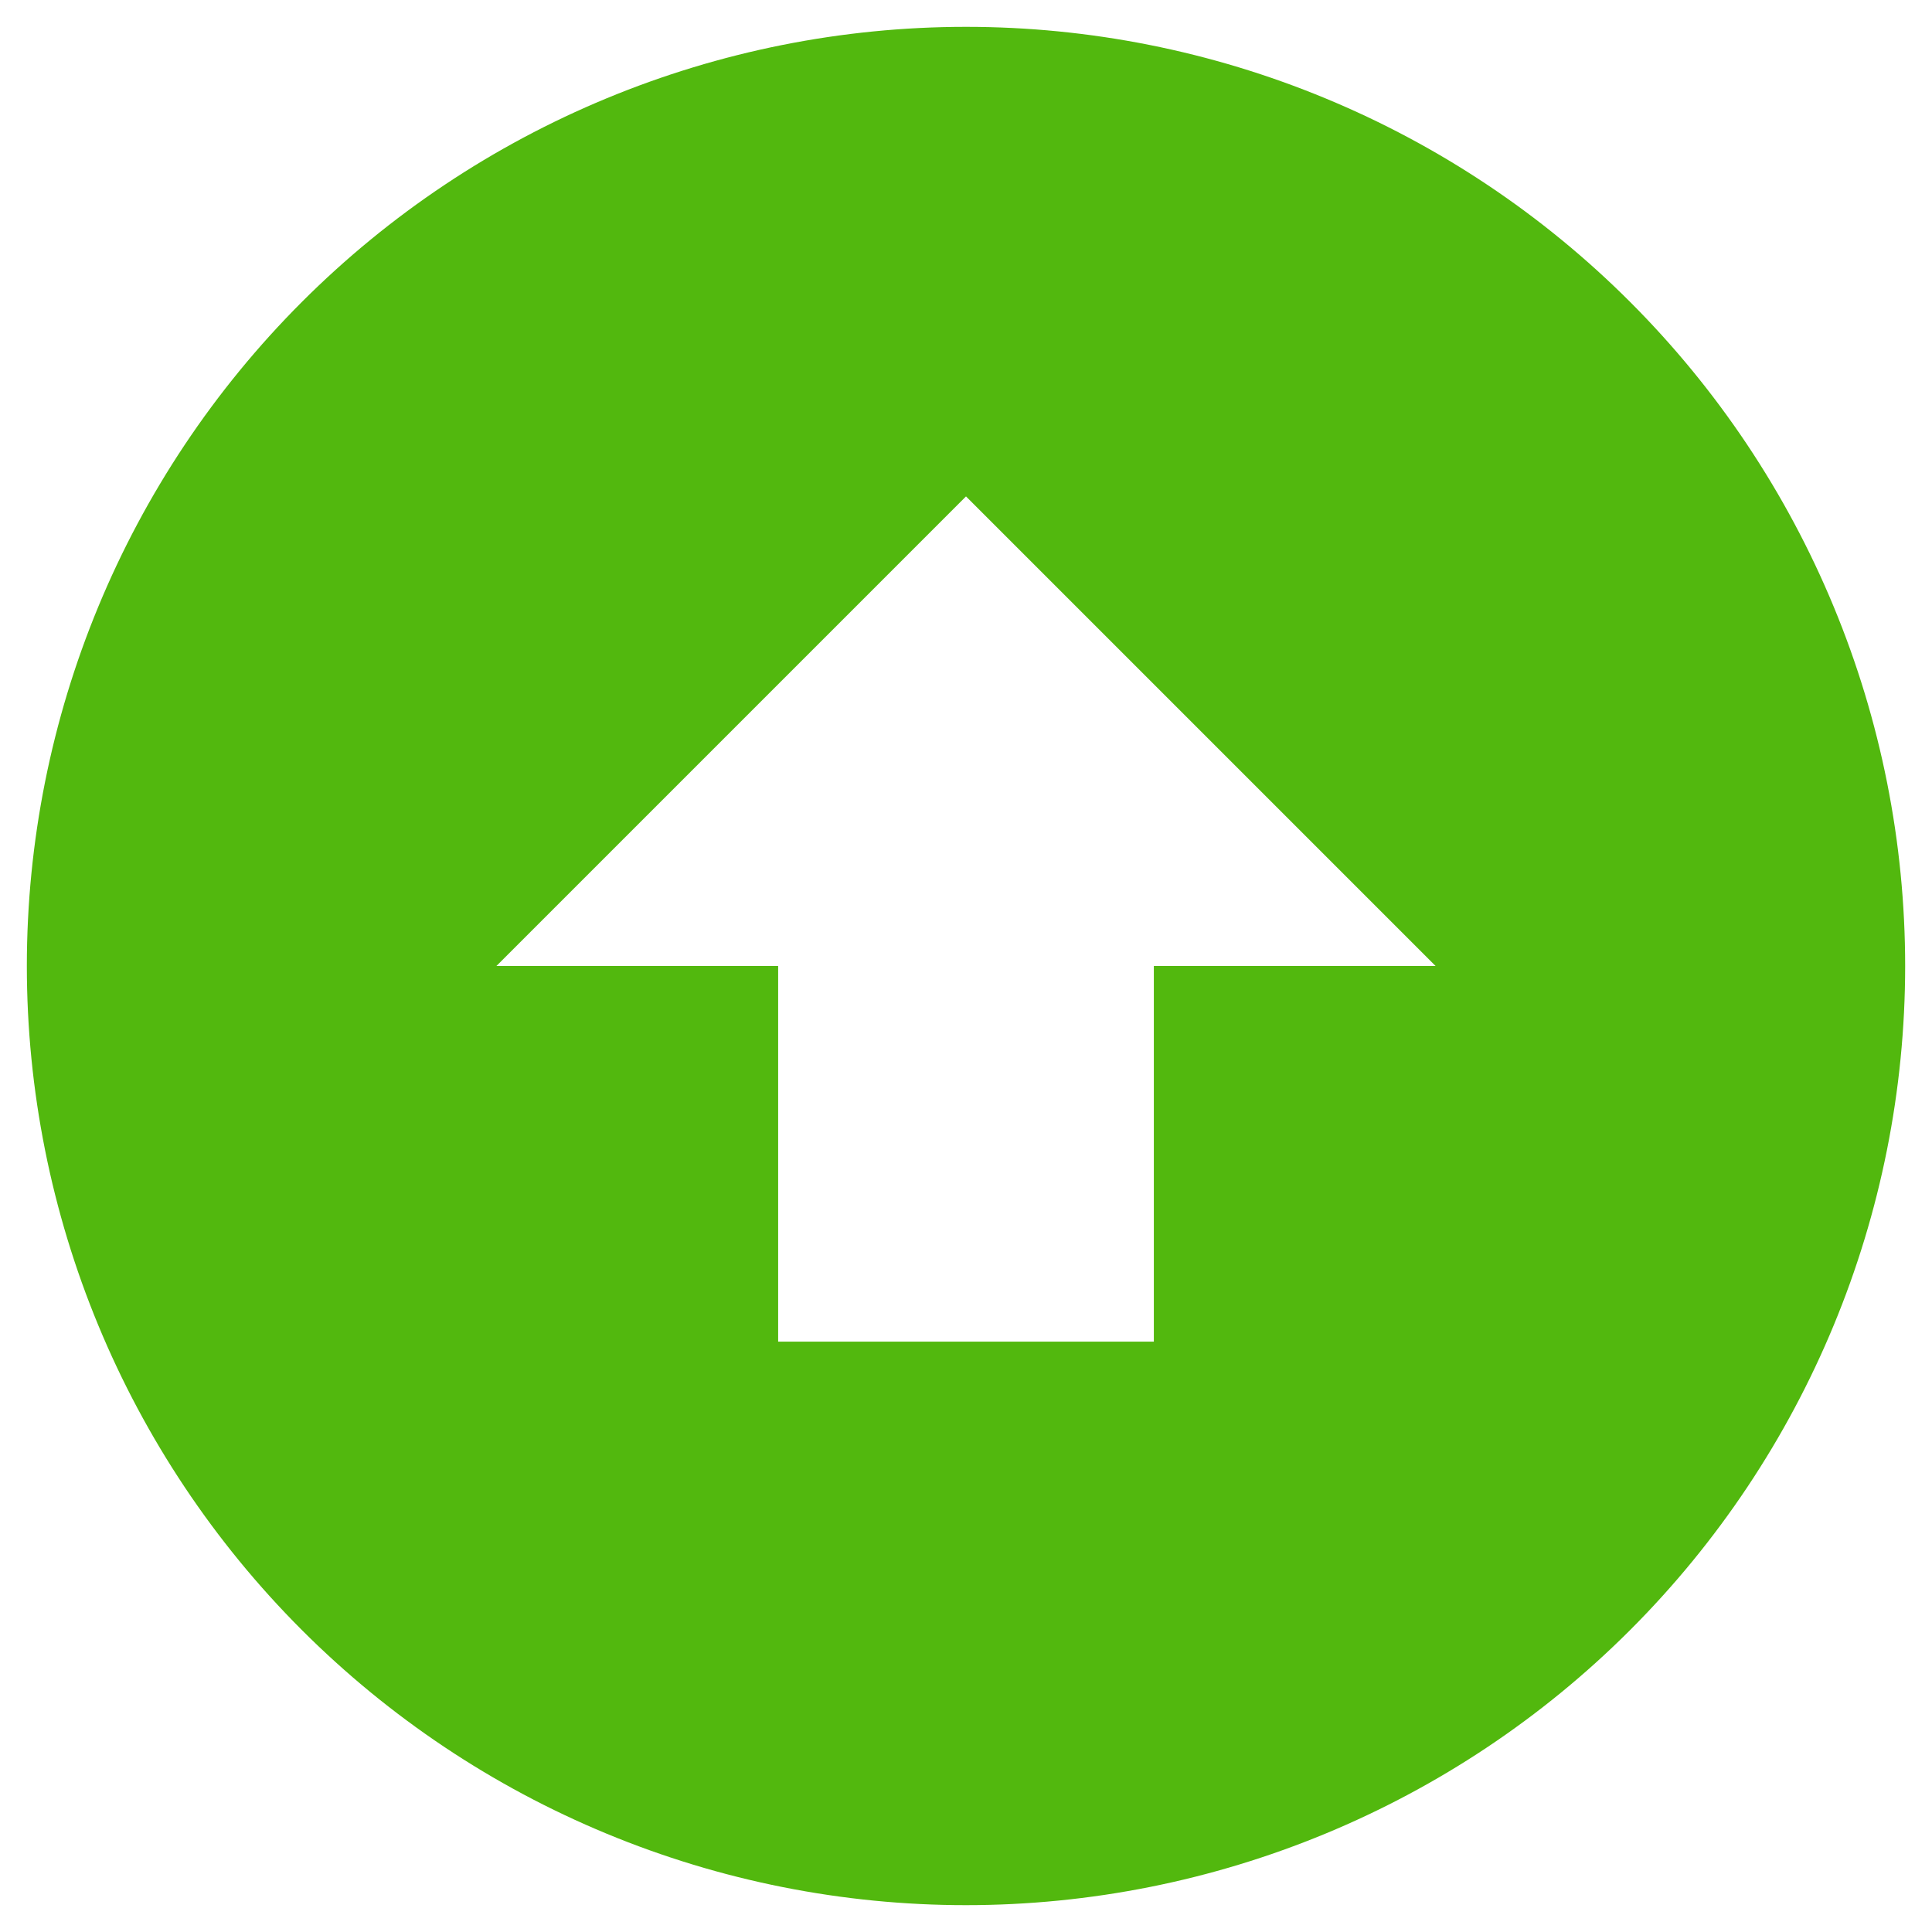
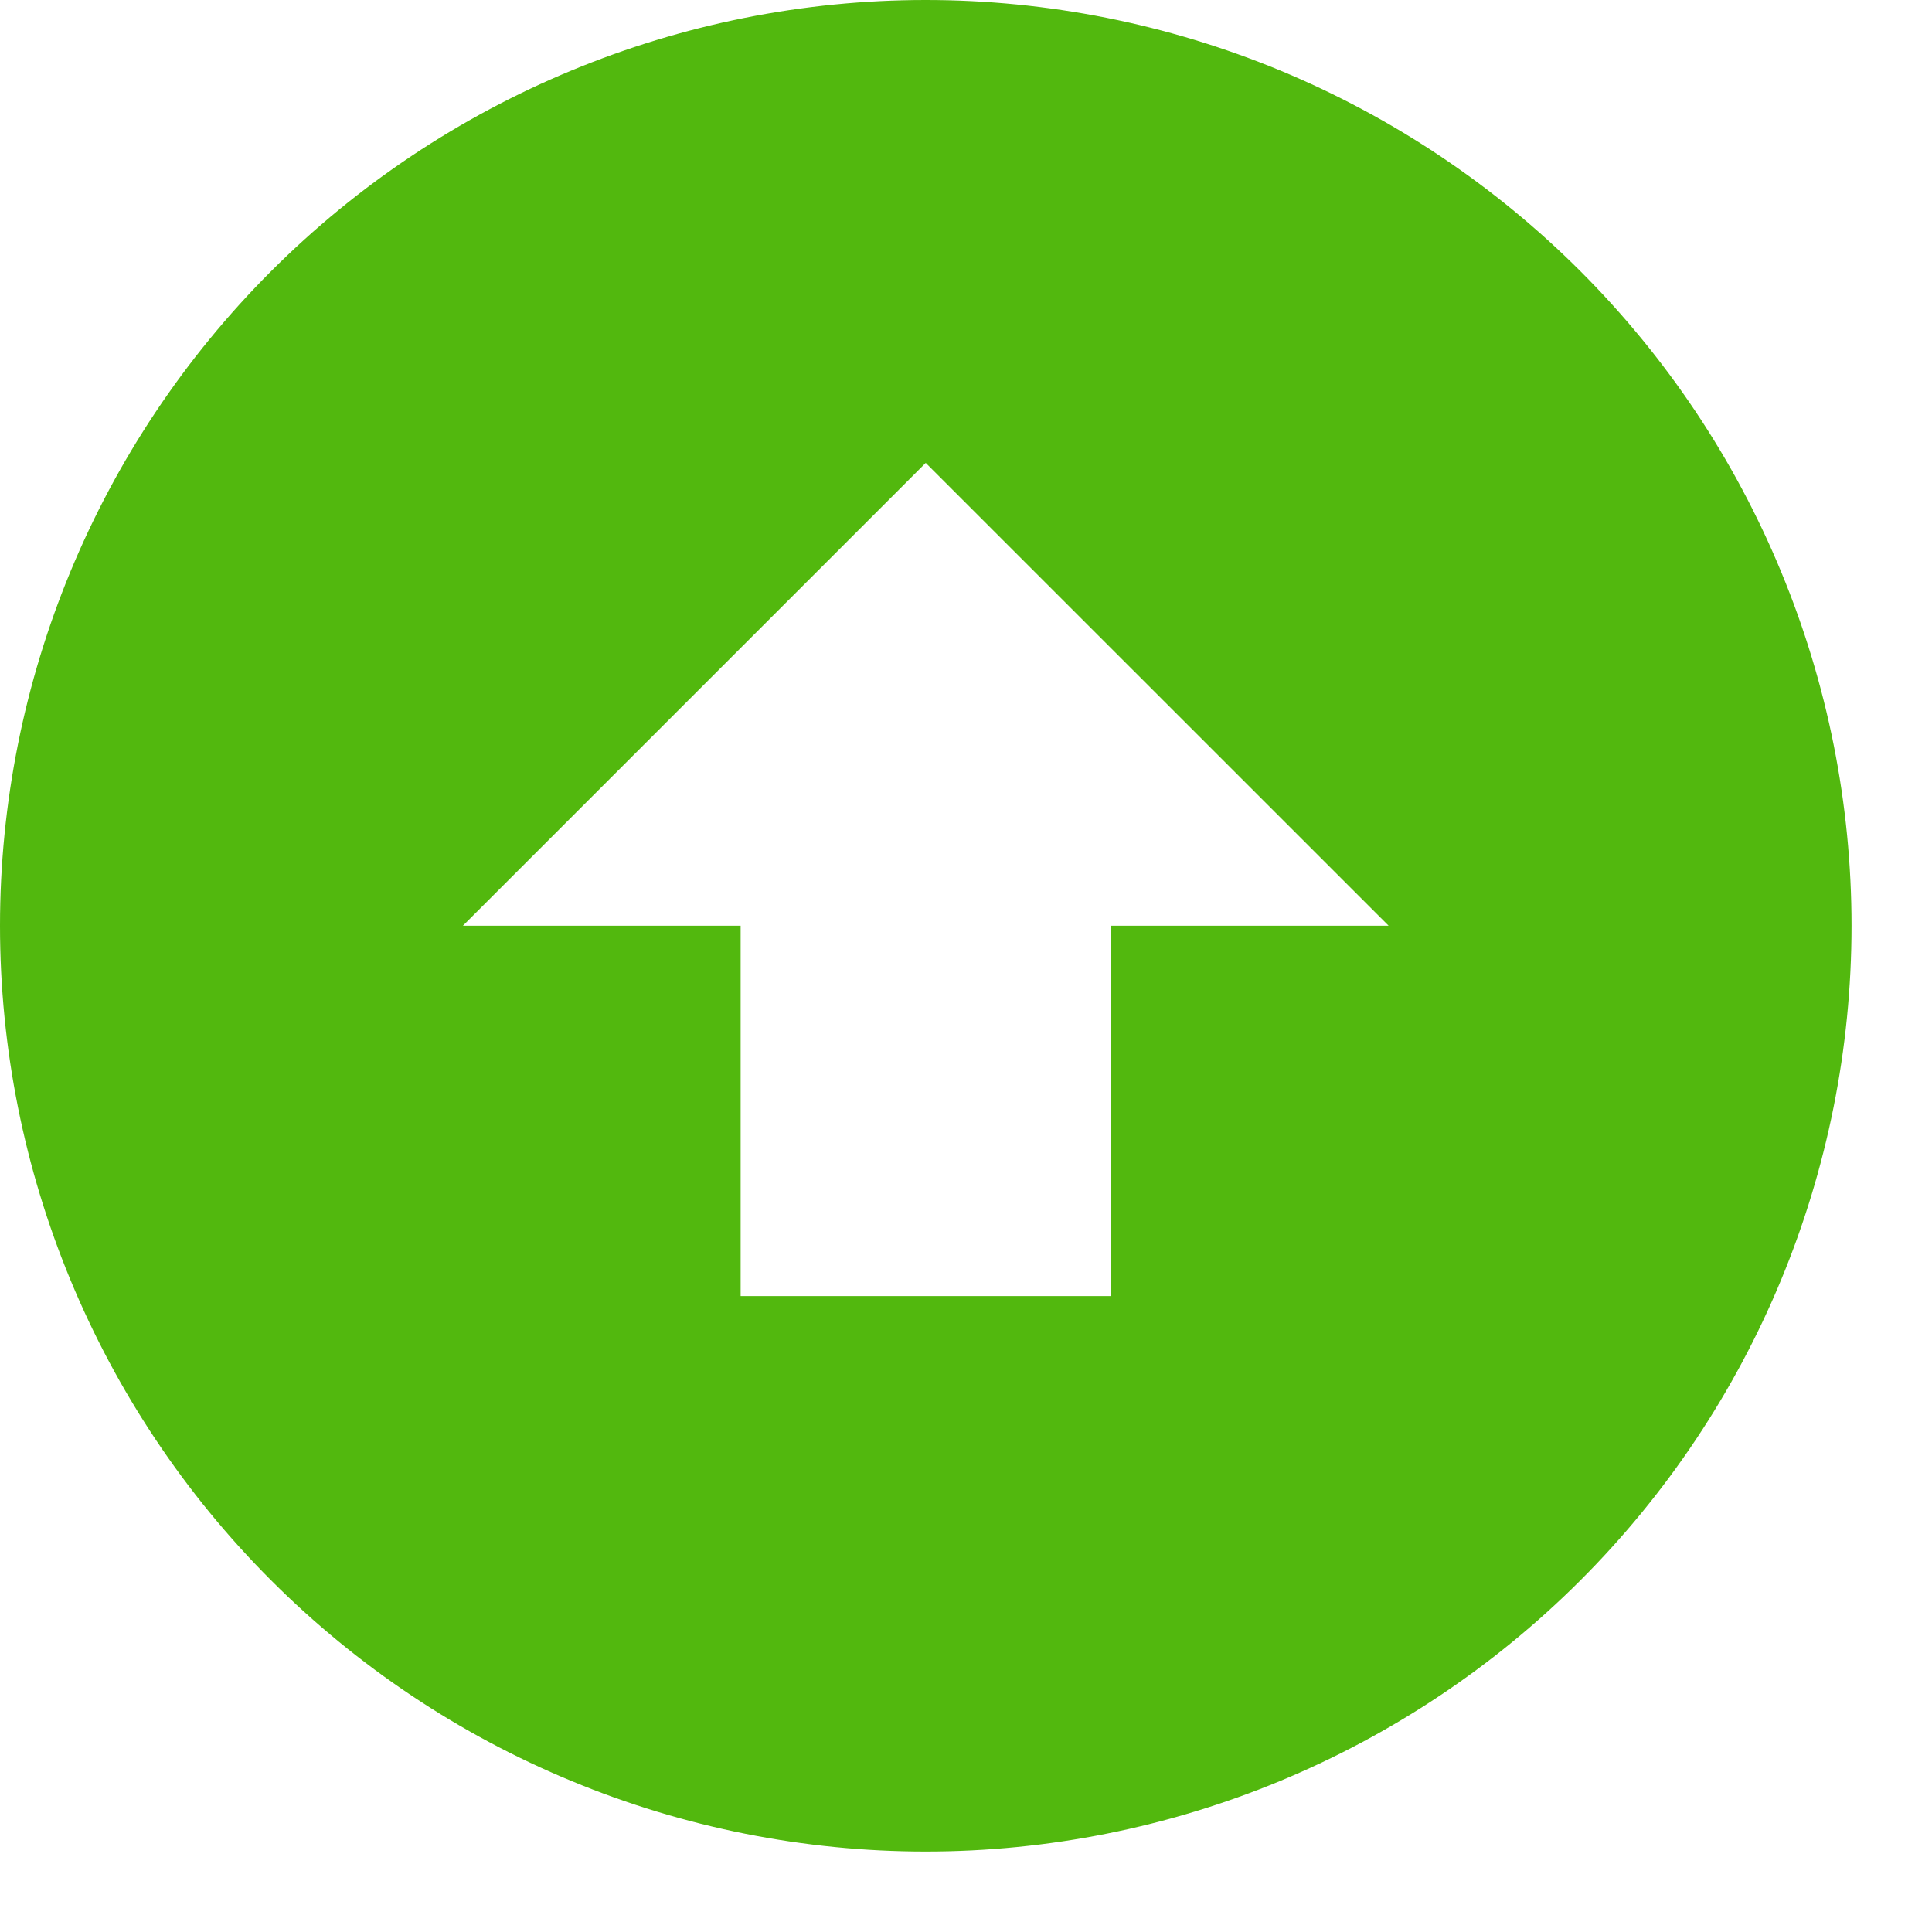
- <svg xmlns="http://www.w3.org/2000/svg" width="48" height="48" viewBox="0 0 48 48" fill="none">
-   <path d="M24 47.333C20.936 47.333 17.902 46.73 15.071 45.557C12.24 44.385 9.668 42.666 7.501 40.499C3.125 36.123 0.667 30.188 0.667 24C0.667 17.812 3.125 11.877 7.501 7.501C11.877 3.125 17.812 0.667 24 0.667C27.064 0.667 30.098 1.27 32.929 2.443C35.76 3.615 38.333 5.334 40.499 7.501C42.666 9.668 44.385 12.24 45.557 15.071C46.73 17.902 47.333 20.936 47.333 24C47.333 30.188 44.875 36.123 40.499 40.499C36.123 44.875 30.188 47.333 24 47.333ZM24 12.333L12.333 24H19.333V33.333H28.667V24H35.667L24 12.333Z" fill="#52B80E" />
+ <svg xmlns="http://www.w3.org/2000/svg" width="20" height="20" viewBox="0 0 20 20" fill="none">
+   <path d="M9.583 19.167C8.325 19.167 7.079 18.919 5.916 18.437C4.753 17.956 3.697 17.25 2.807 16.36C1.01 14.563 0 12.125 0 9.583C0 7.042 1.01 4.604 2.807 2.807C4.604 1.01 7.042 0 9.583 0C10.842 0 12.088 0.248 13.251 0.729C14.413 1.211 15.47 1.917 16.36 2.807C17.25 3.697 17.956 4.753 18.437 5.916C18.919 7.079 19.167 8.325 19.167 9.583C19.167 12.125 18.157 14.563 16.36 16.36C14.562 18.157 12.125 19.167 9.583 19.167ZM9.583 4.792L4.792 9.583H7.667V13.417H11.5V9.583H14.375L9.583 4.792Z" fill="#52B80E" />
</svg>
